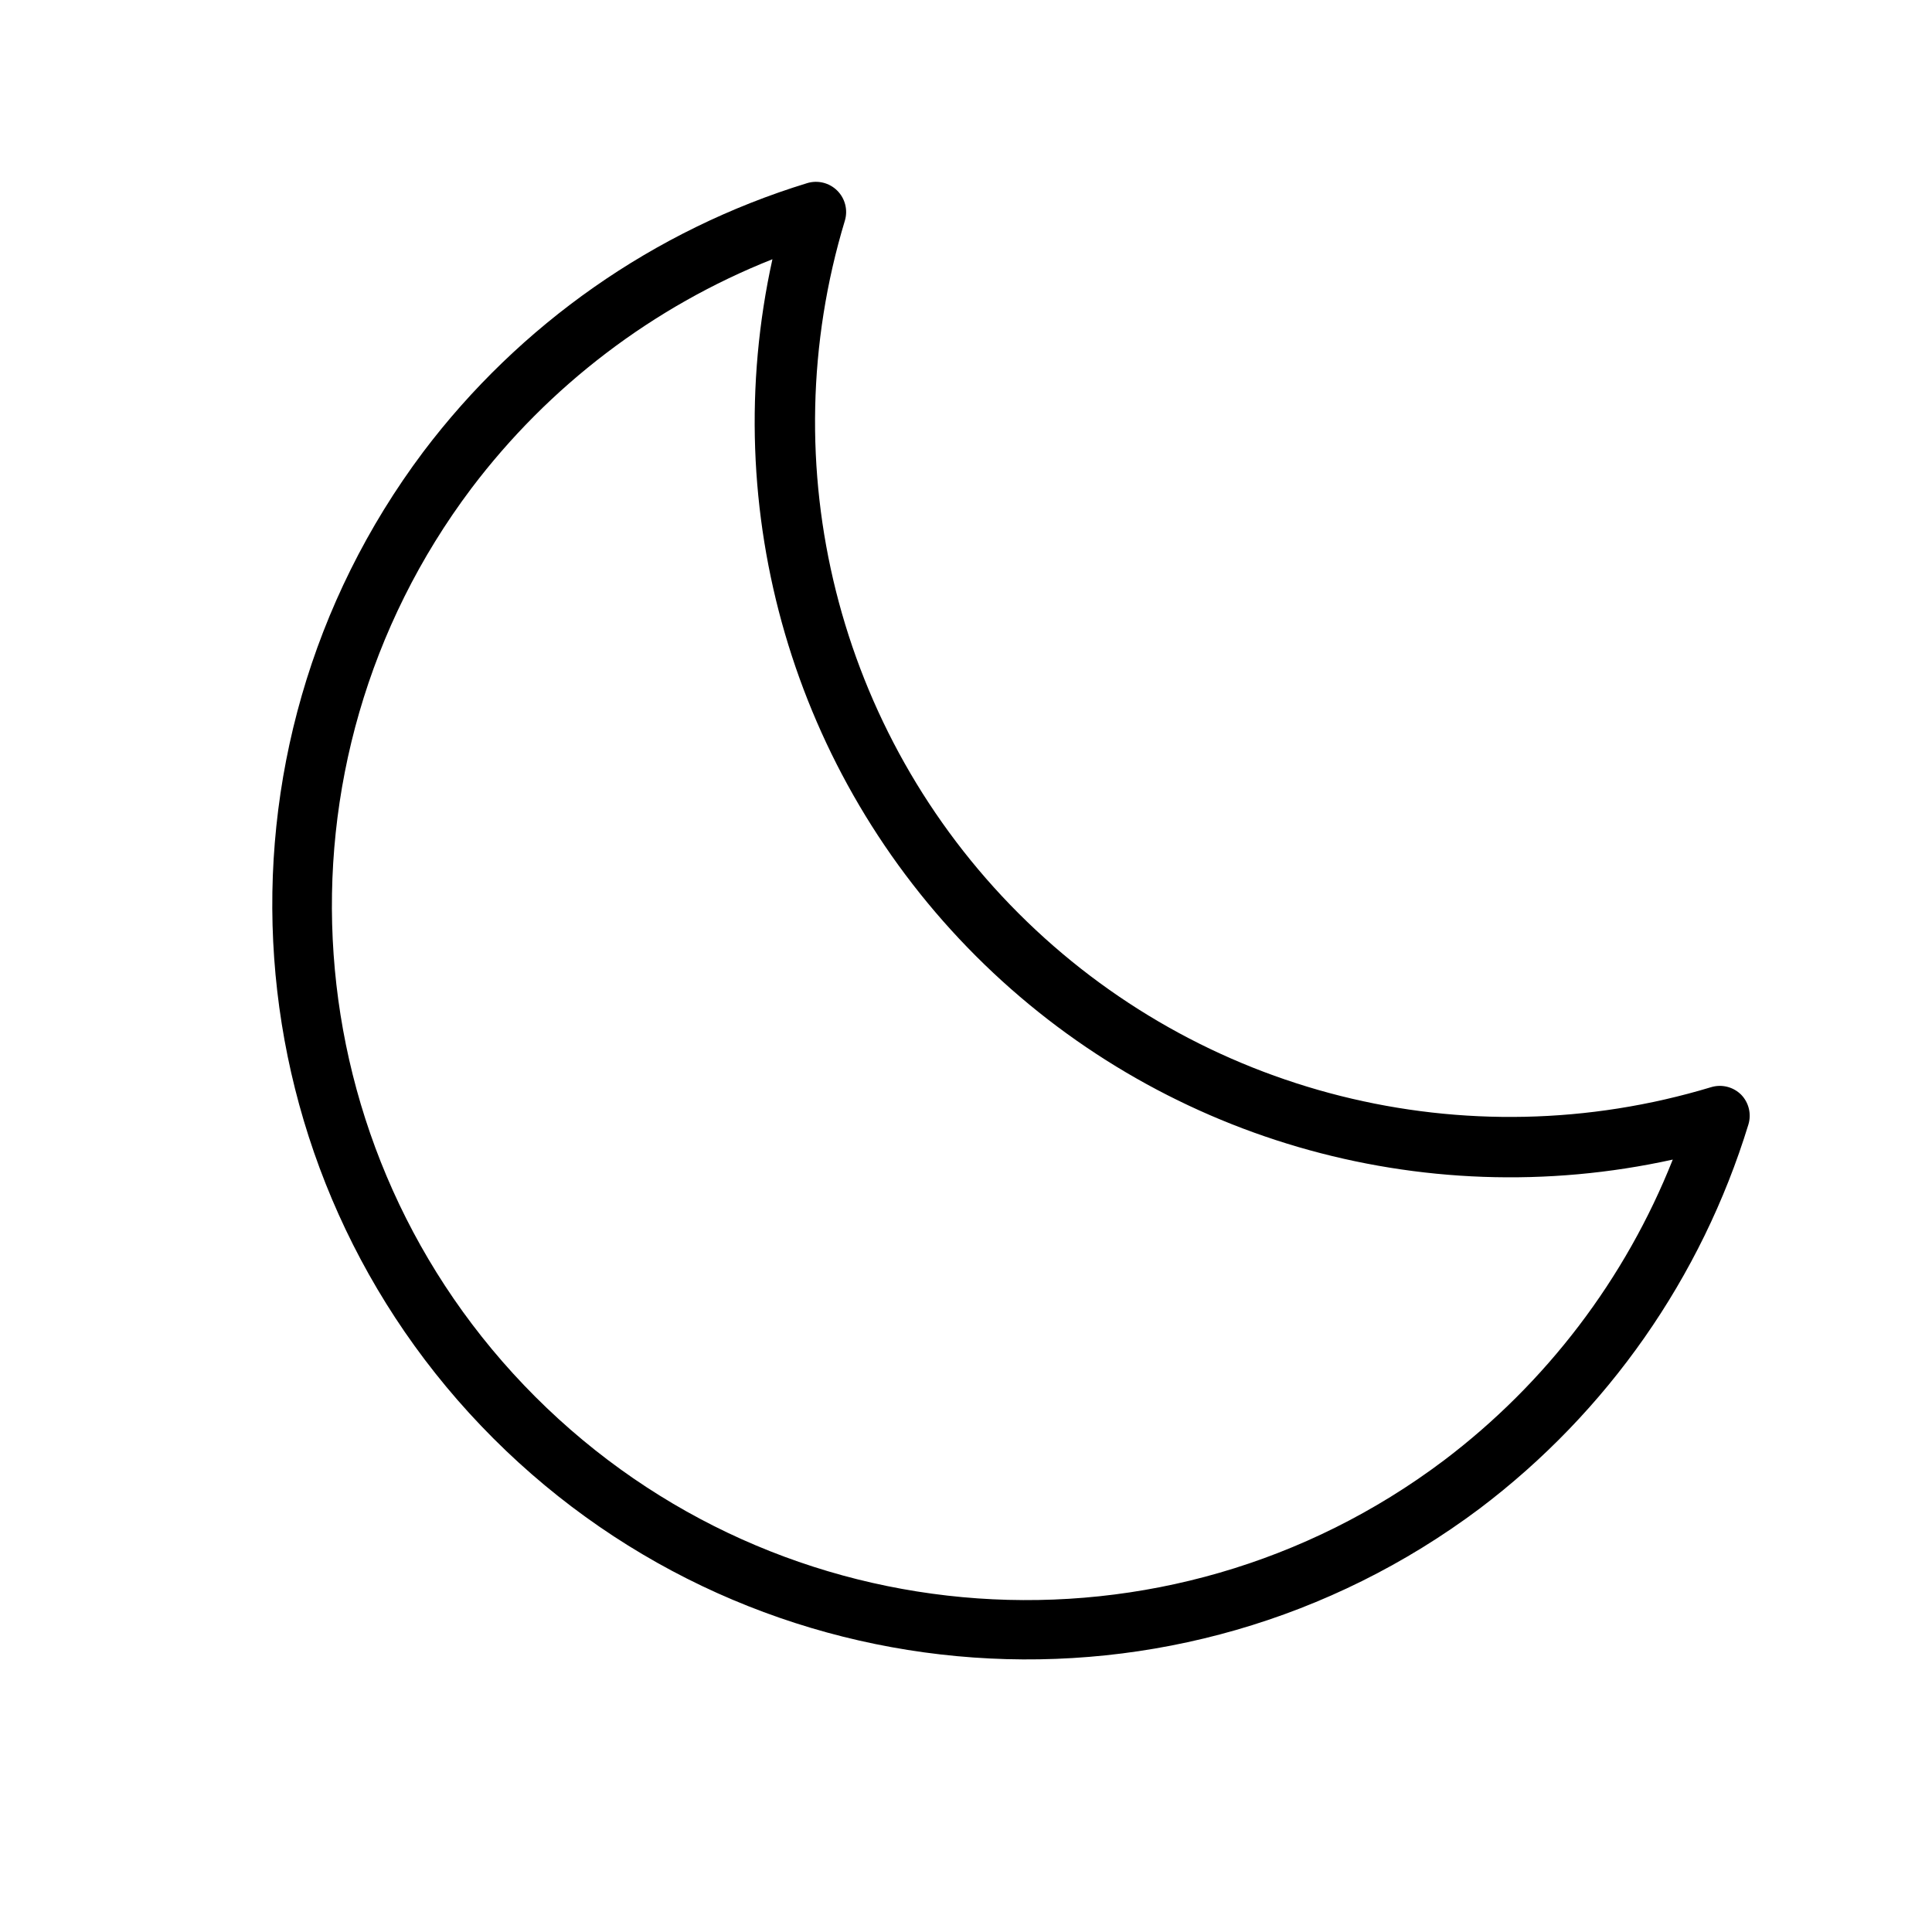
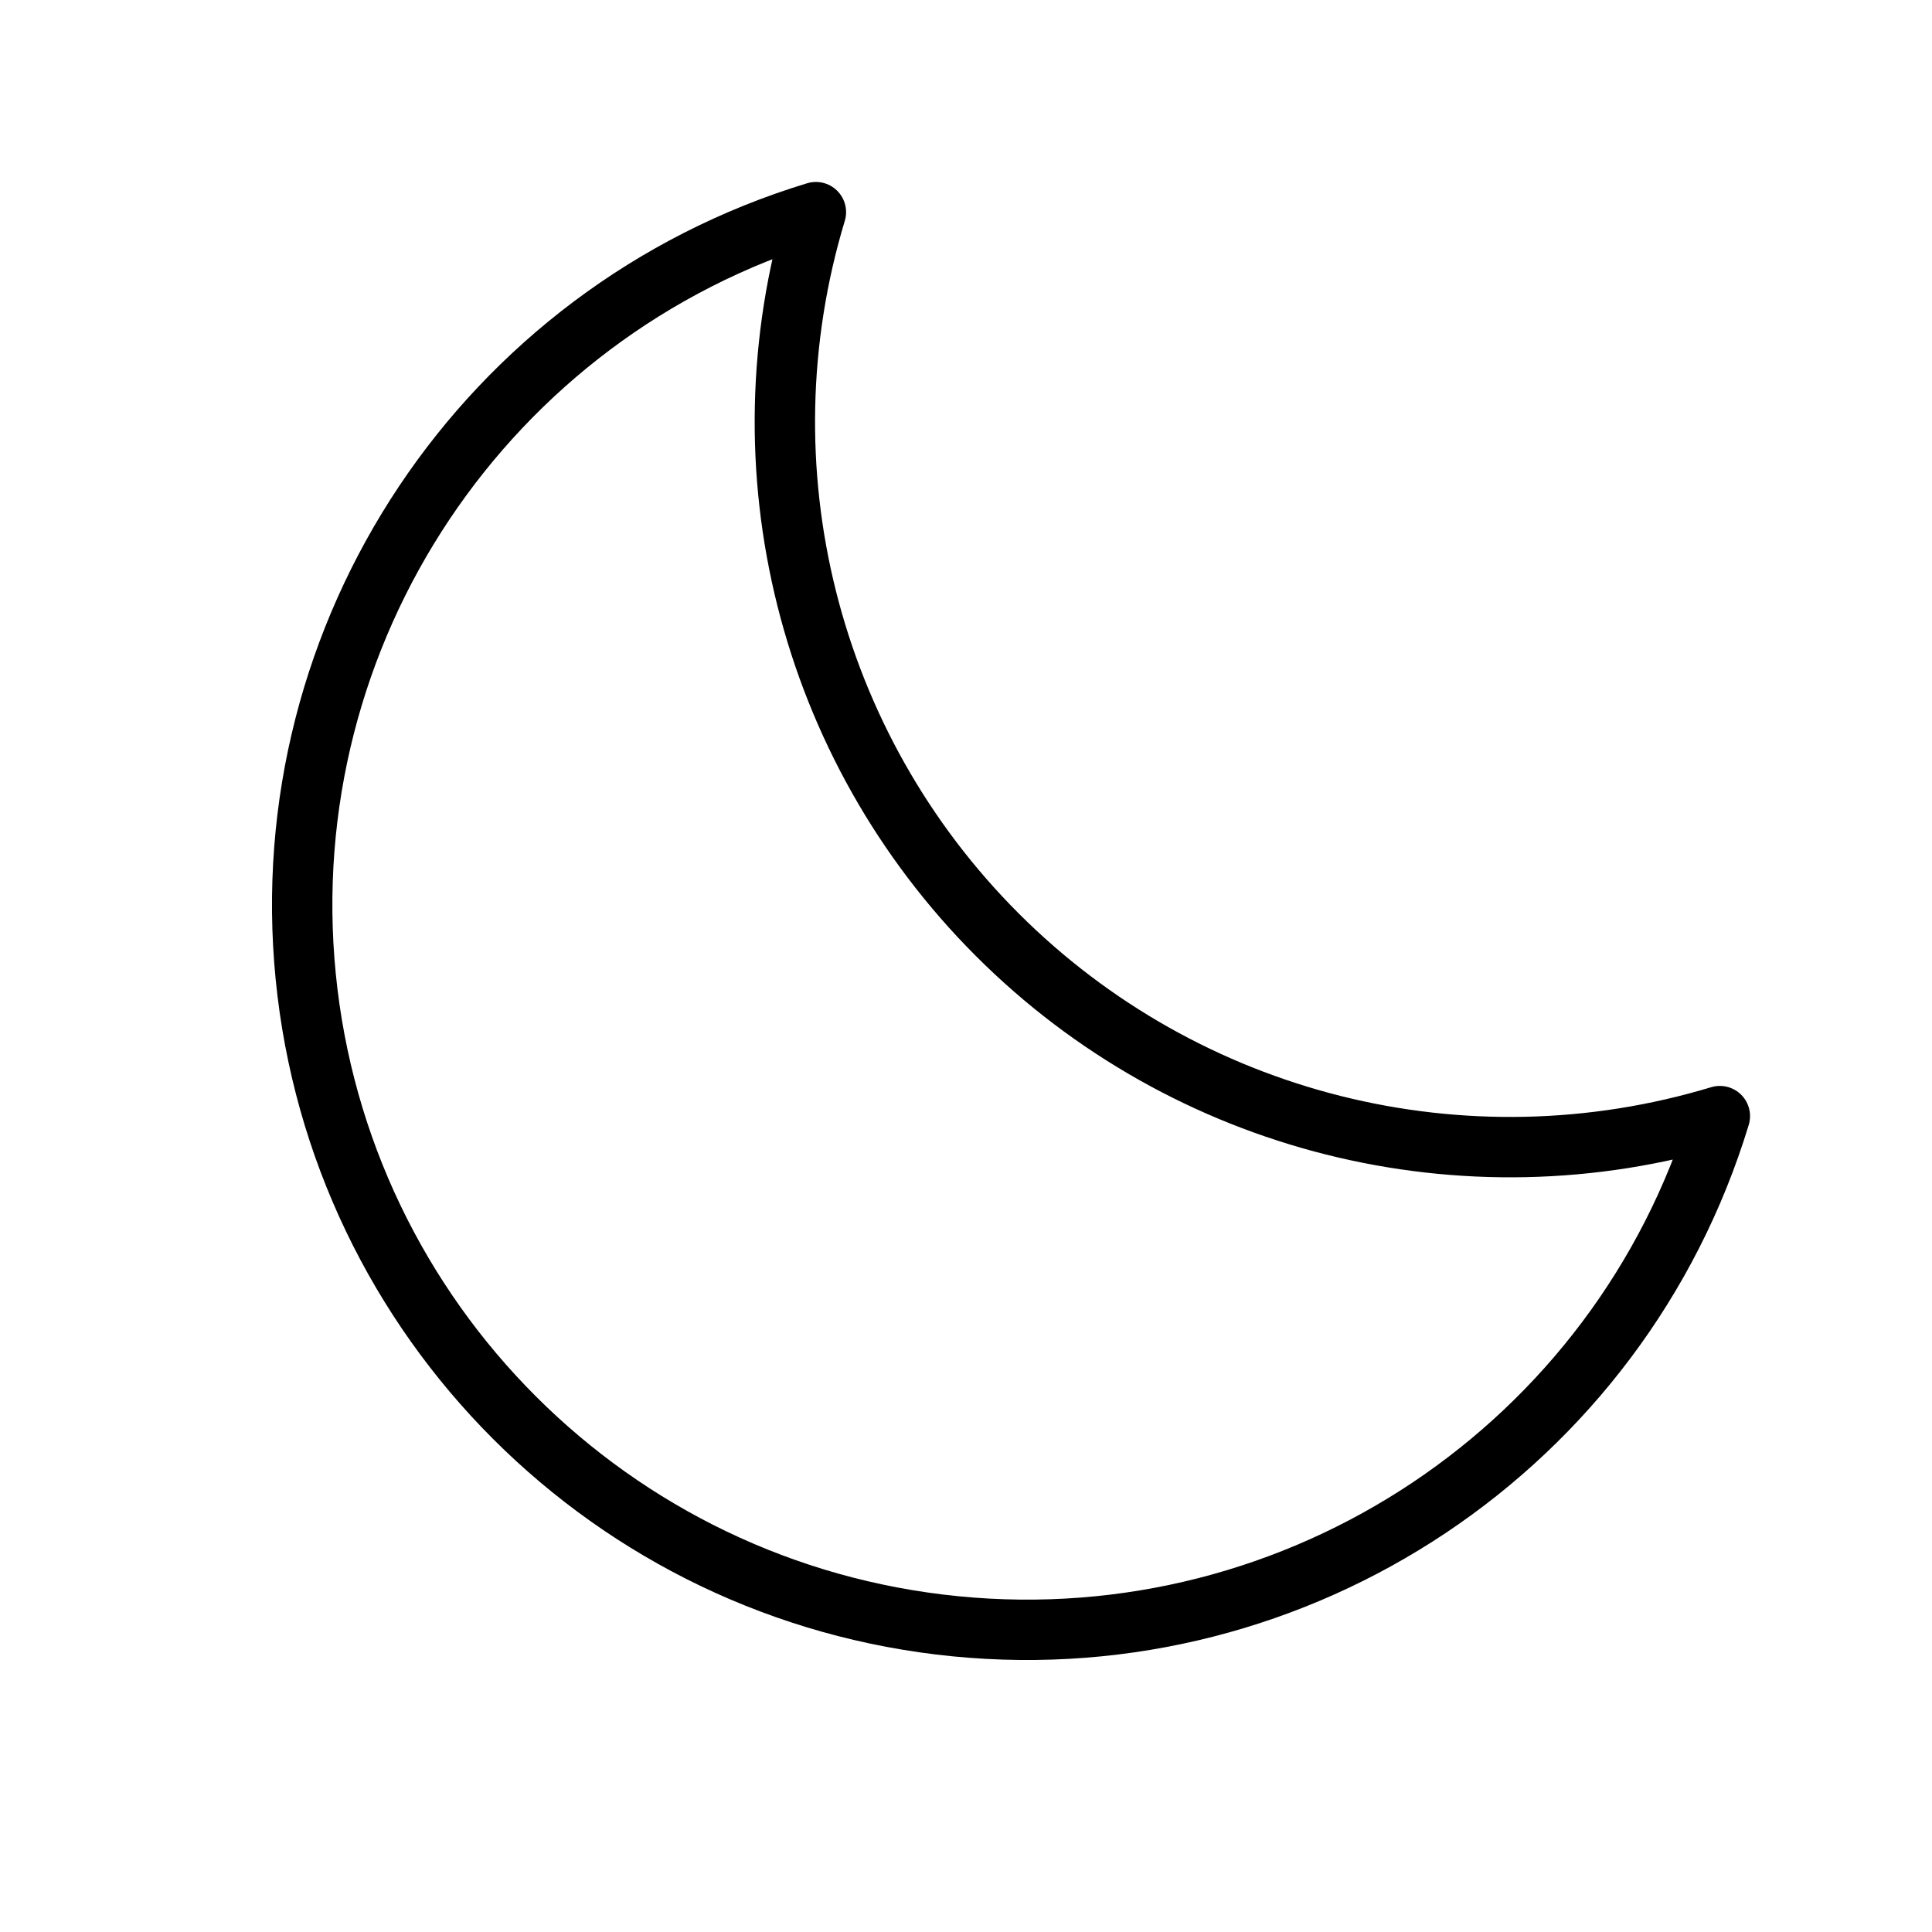
- <svg xmlns="http://www.w3.org/2000/svg" width="88" height="88" fill="#000000" viewBox="0 0 256 256">
-   <path d="M230.72,145.06a4,4,0,0,0-4-1A92.08,92.08,0,0,1,111.94,29.27a4,4,0,0,0-5-5A100.78,100.78,0,0,0,56.08,59.88a100,100,0,0,0,140,140,100.78,100.78,0,0,0,35.59-50.87A4,4,0,0,0,230.72,145.06ZM191.3,193.53A92,92,0,0,1,62.47,64.7a93,93,0,0,1,39.88-30.35,100.09,100.09,0,0,0,119.3,119.3A93,93,0,0,1,191.3,193.53Z" />
+ <svg xmlns="http://www.w3.org/2000/svg" viewBox="0 0 256 256">
+   <rect width="256" height="256" fill="none" />
+   <path d="M108.11,28.11A96.09,96.09,0,0,0,227.89,147.89,96,96,0,1,1,108.11,28.11Z" fill="none" stroke="currentColor" stroke-linecap="round" stroke-linejoin="round" stroke-width="8" />
</svg>
